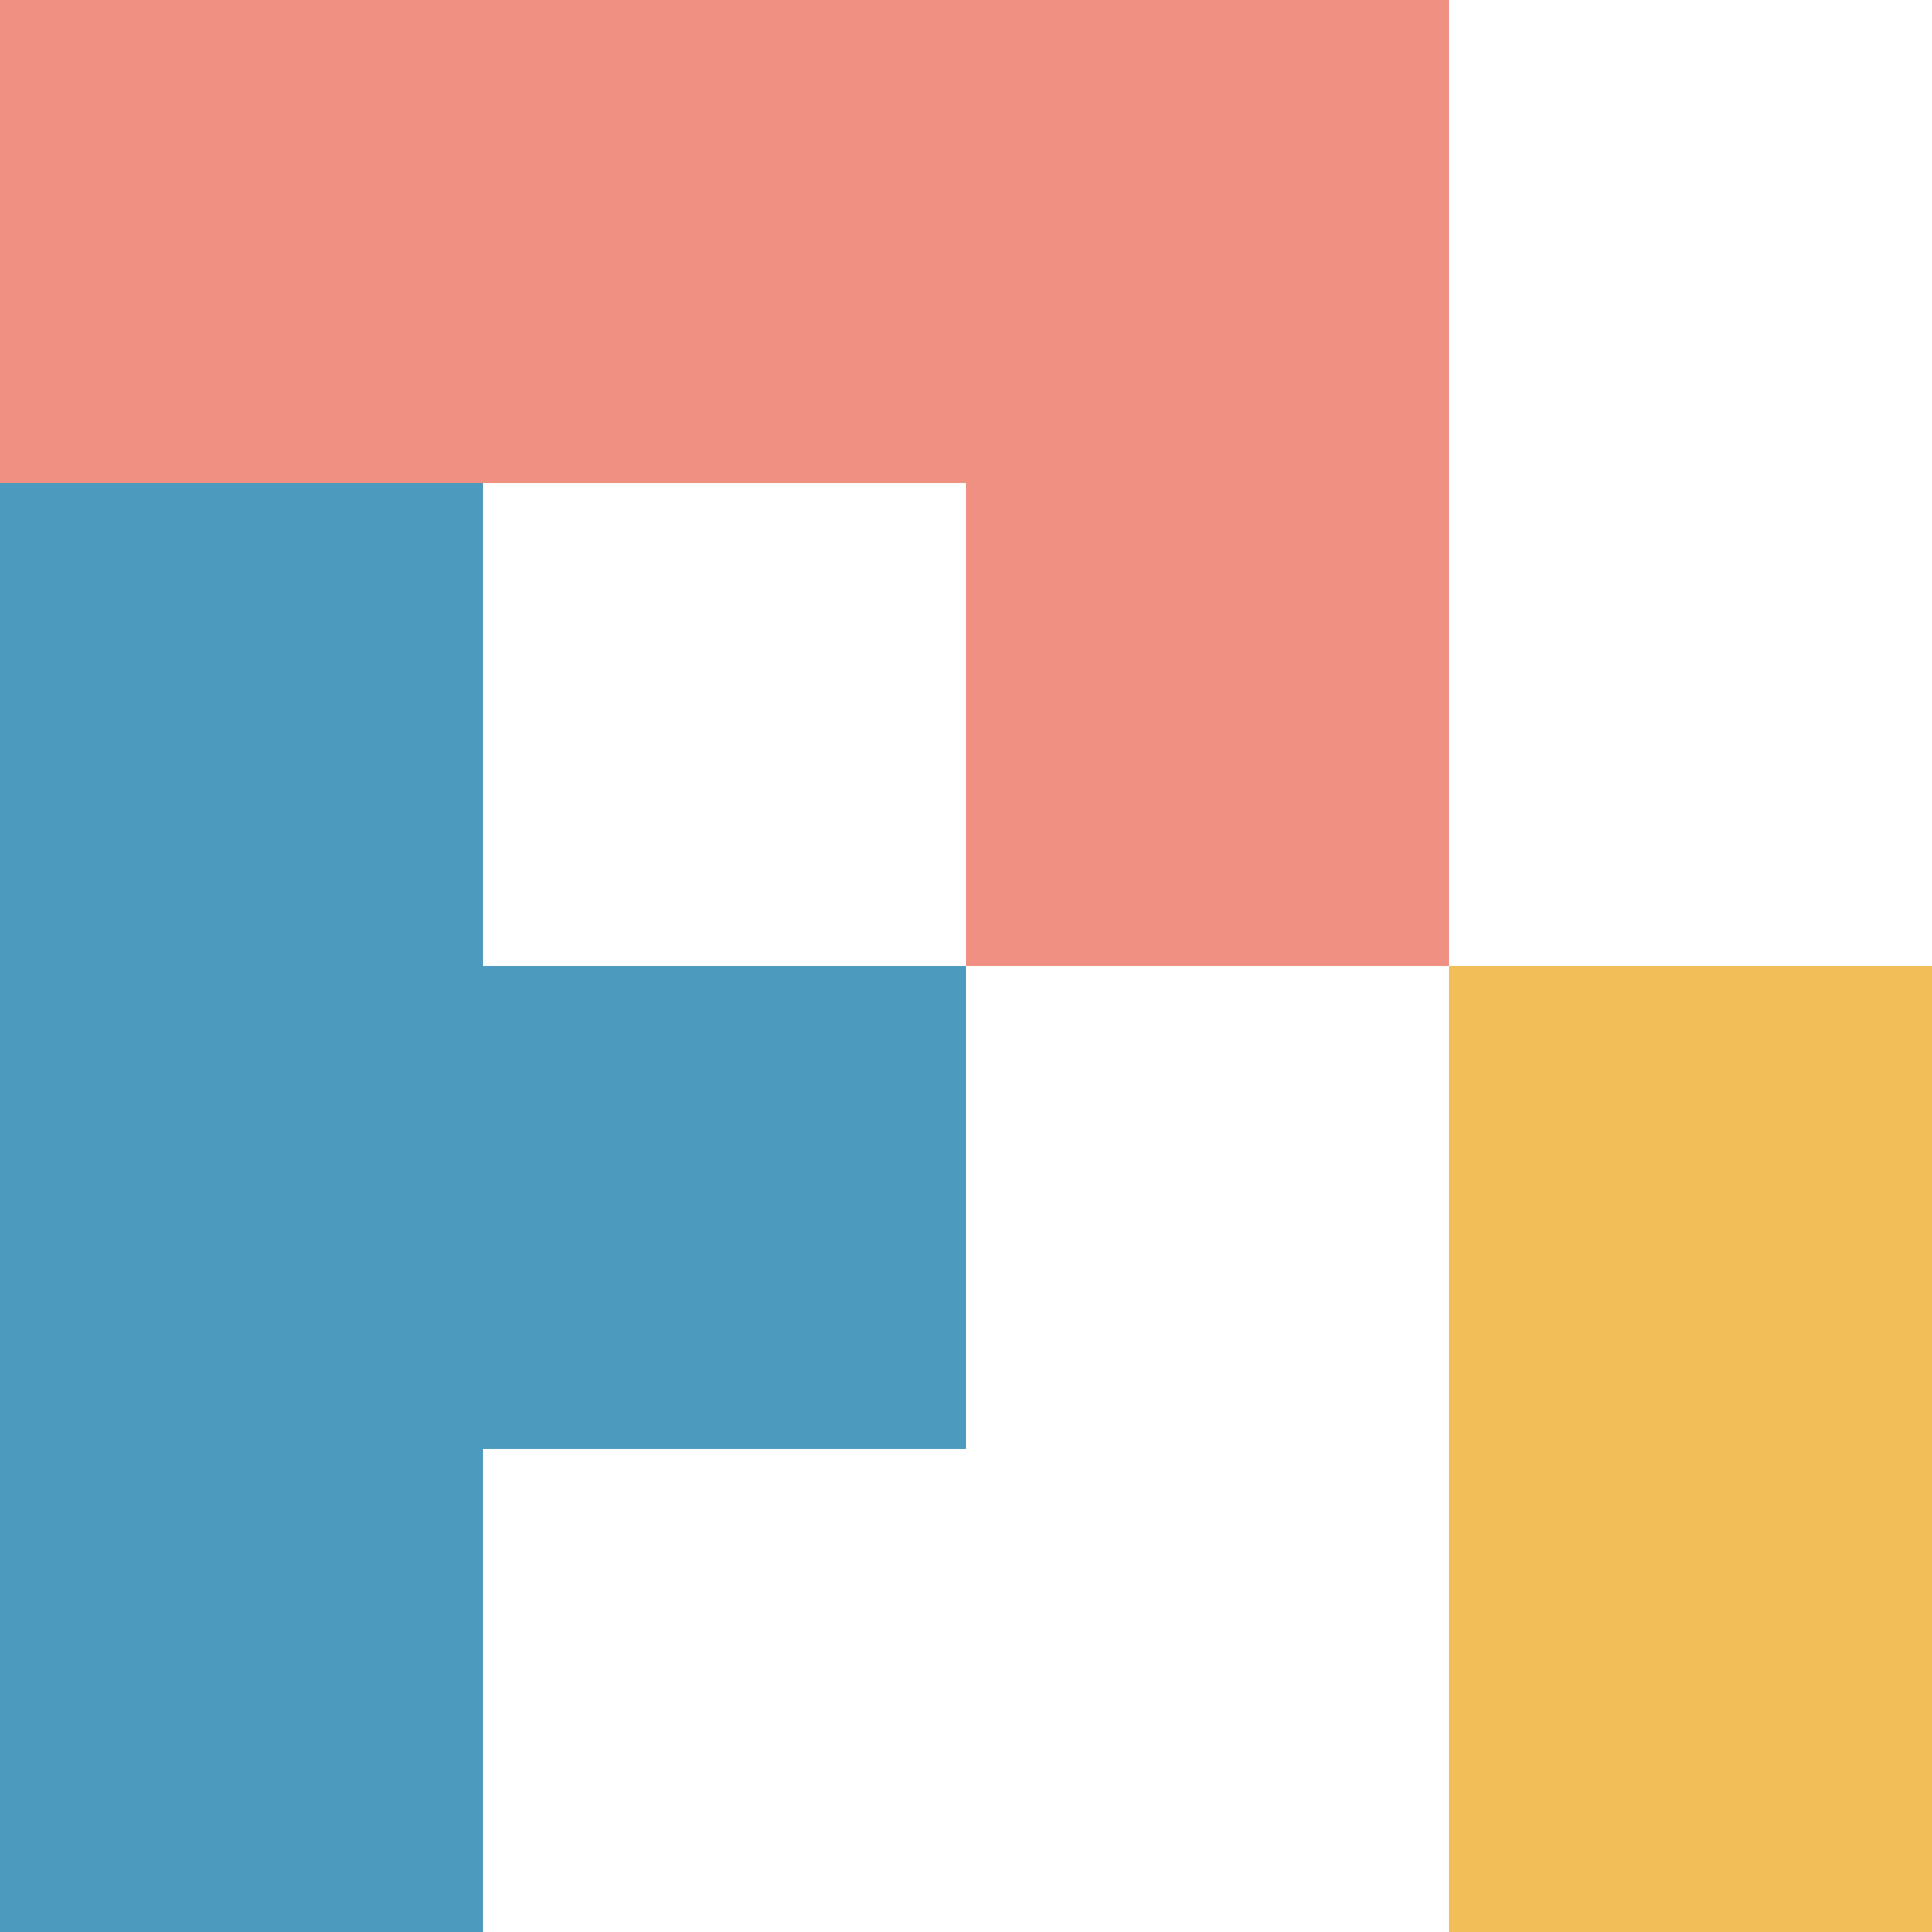
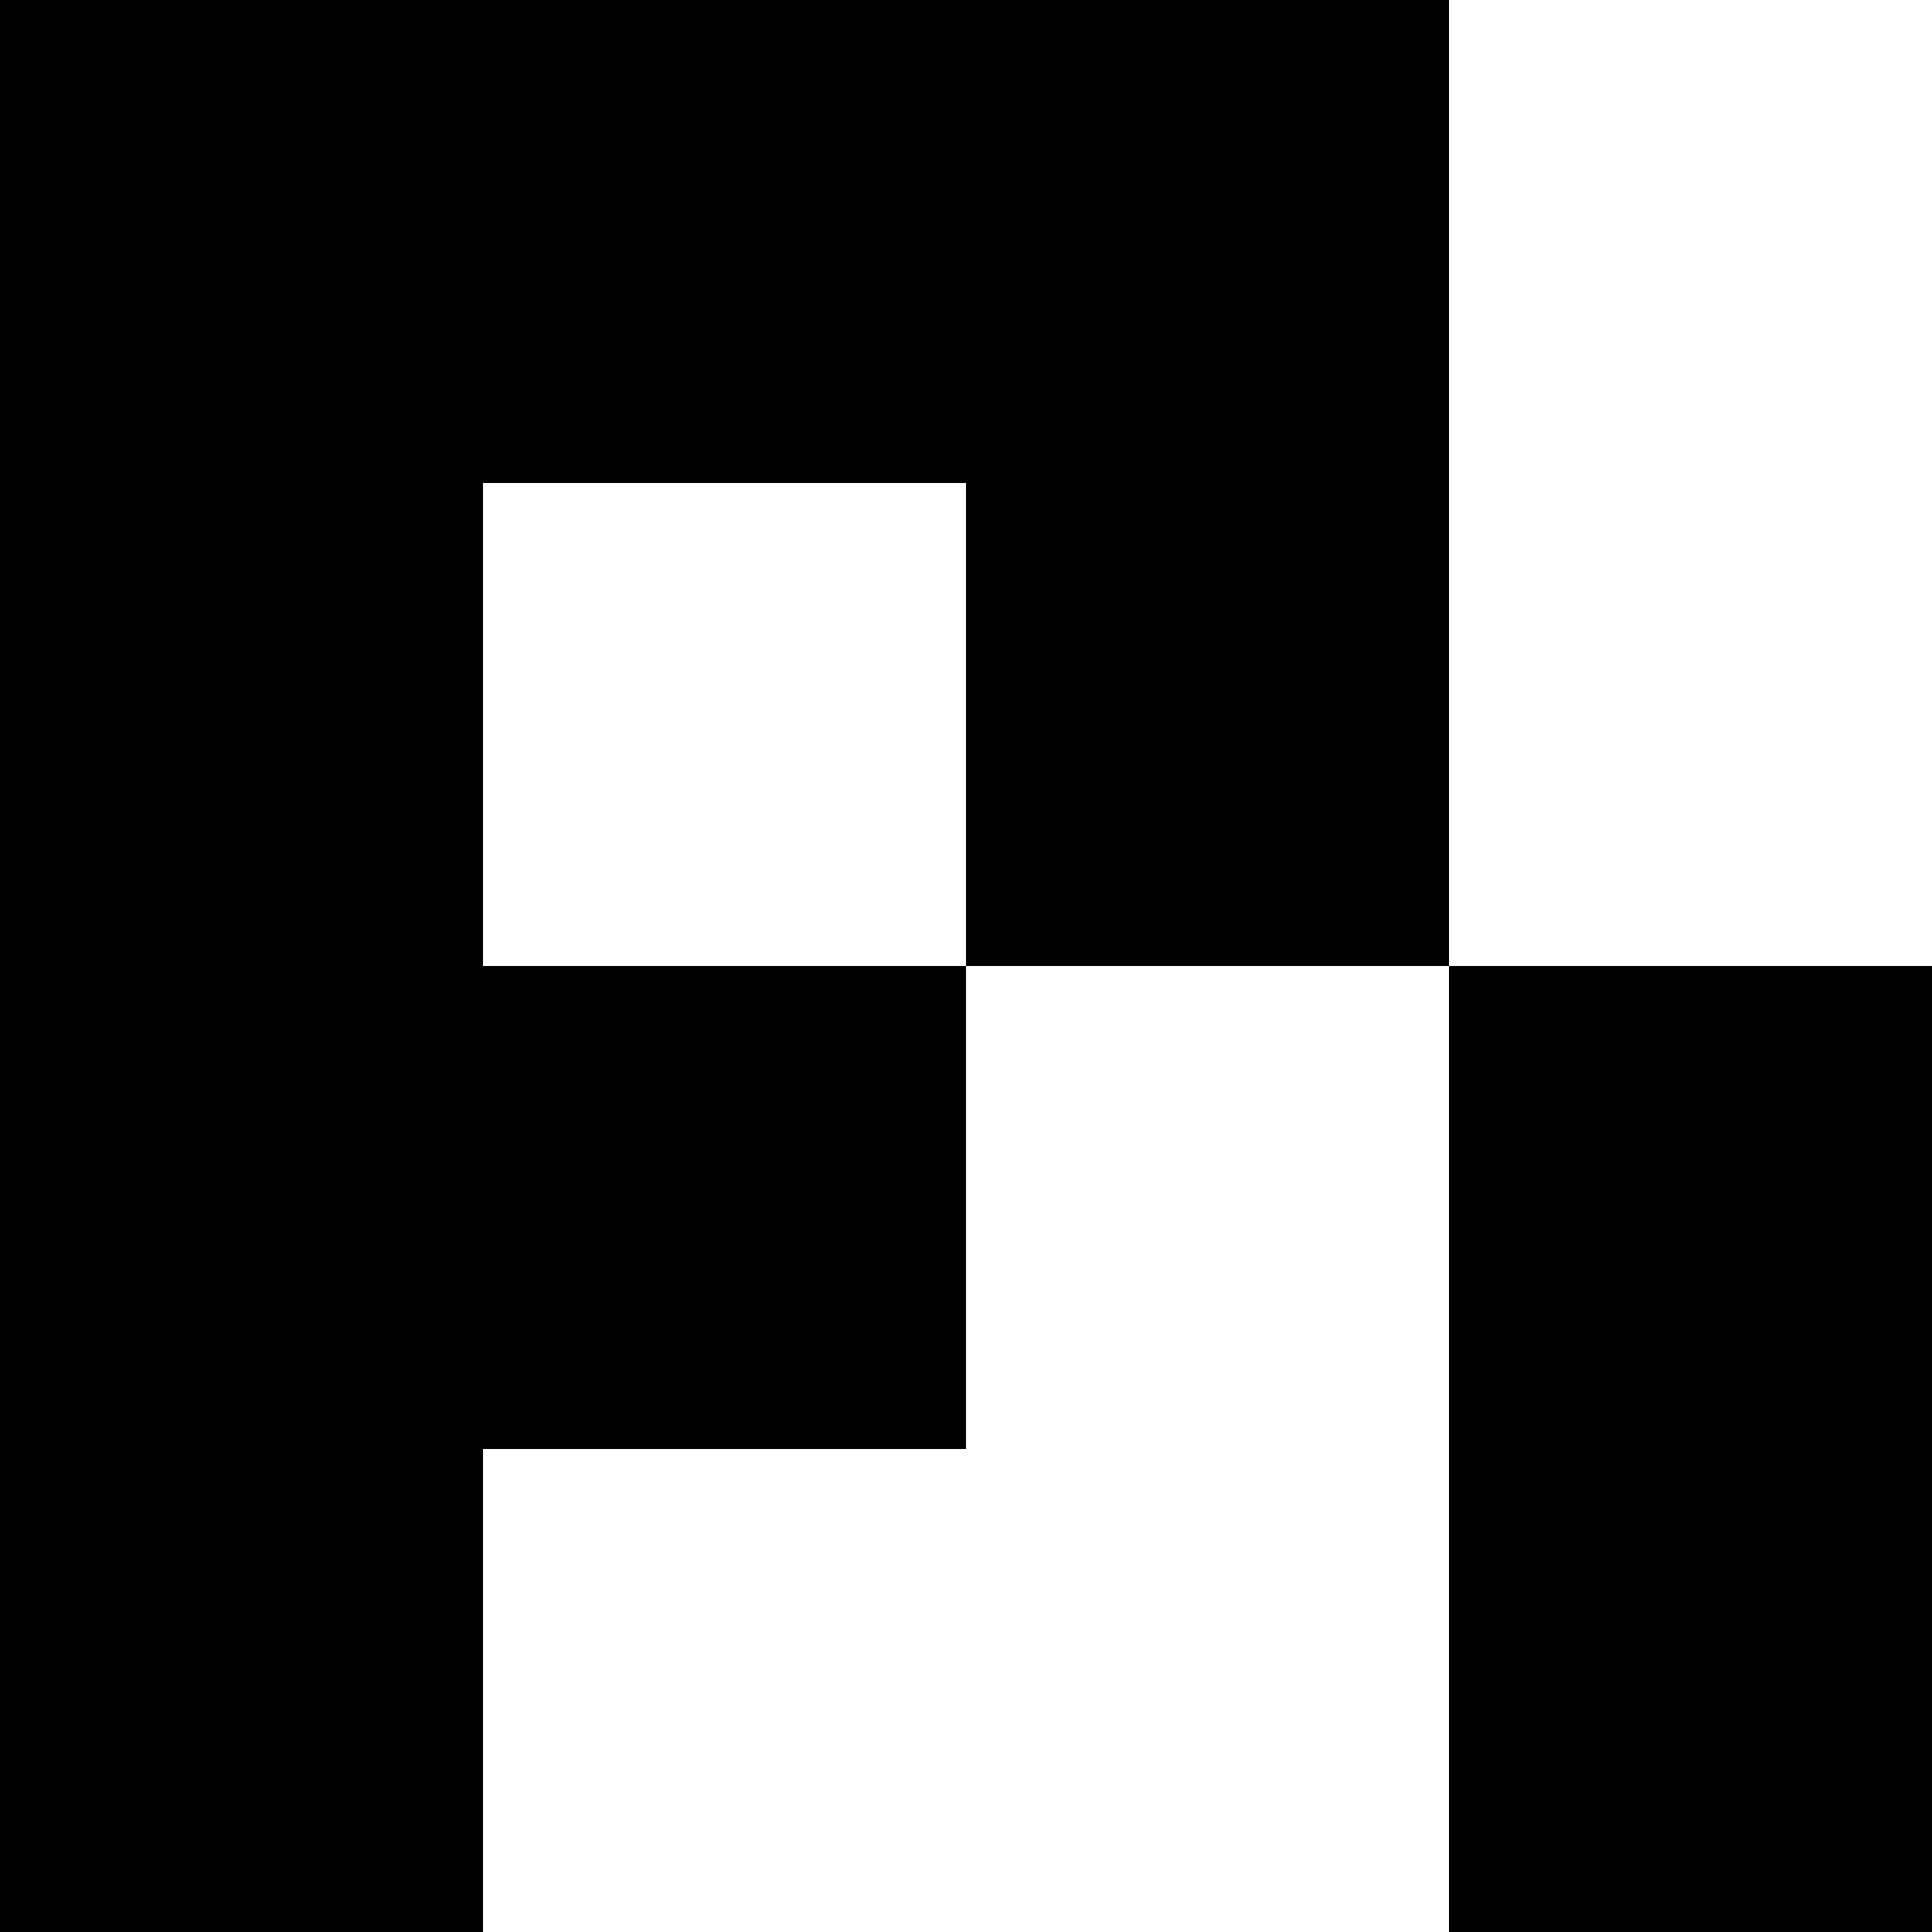
- <svg xmlns="http://www.w3.org/2000/svg" viewBox="165.29 165.29 469.43 469.43">
-   <path fill="#F09082" d="M165.29 165.29H517.36V400H400V282.65H165.29Z" />
-   <path fill="#4D9ABF" d="M165.29 282.65H282.65V400H400V517.36H282.65V634.72H165.29Z" />
-   <path fill="#F1BE58" d="M517.36 400H634.72V634.72H517.36Z" />
+ <svg xmlns="http://www.w3.org/2000/svg" viewBox="0 0 560 560">
+   <path fill="currentColor" d="M420 280H280V140H0V0H420V280Z" />
+   <path fill="currentColor" d="M560 560H420V280H560V560Z" />
+   <path fill="currentColor" d="M140 560H0V140H140V280H280V420H140V560Z" />
</svg>
